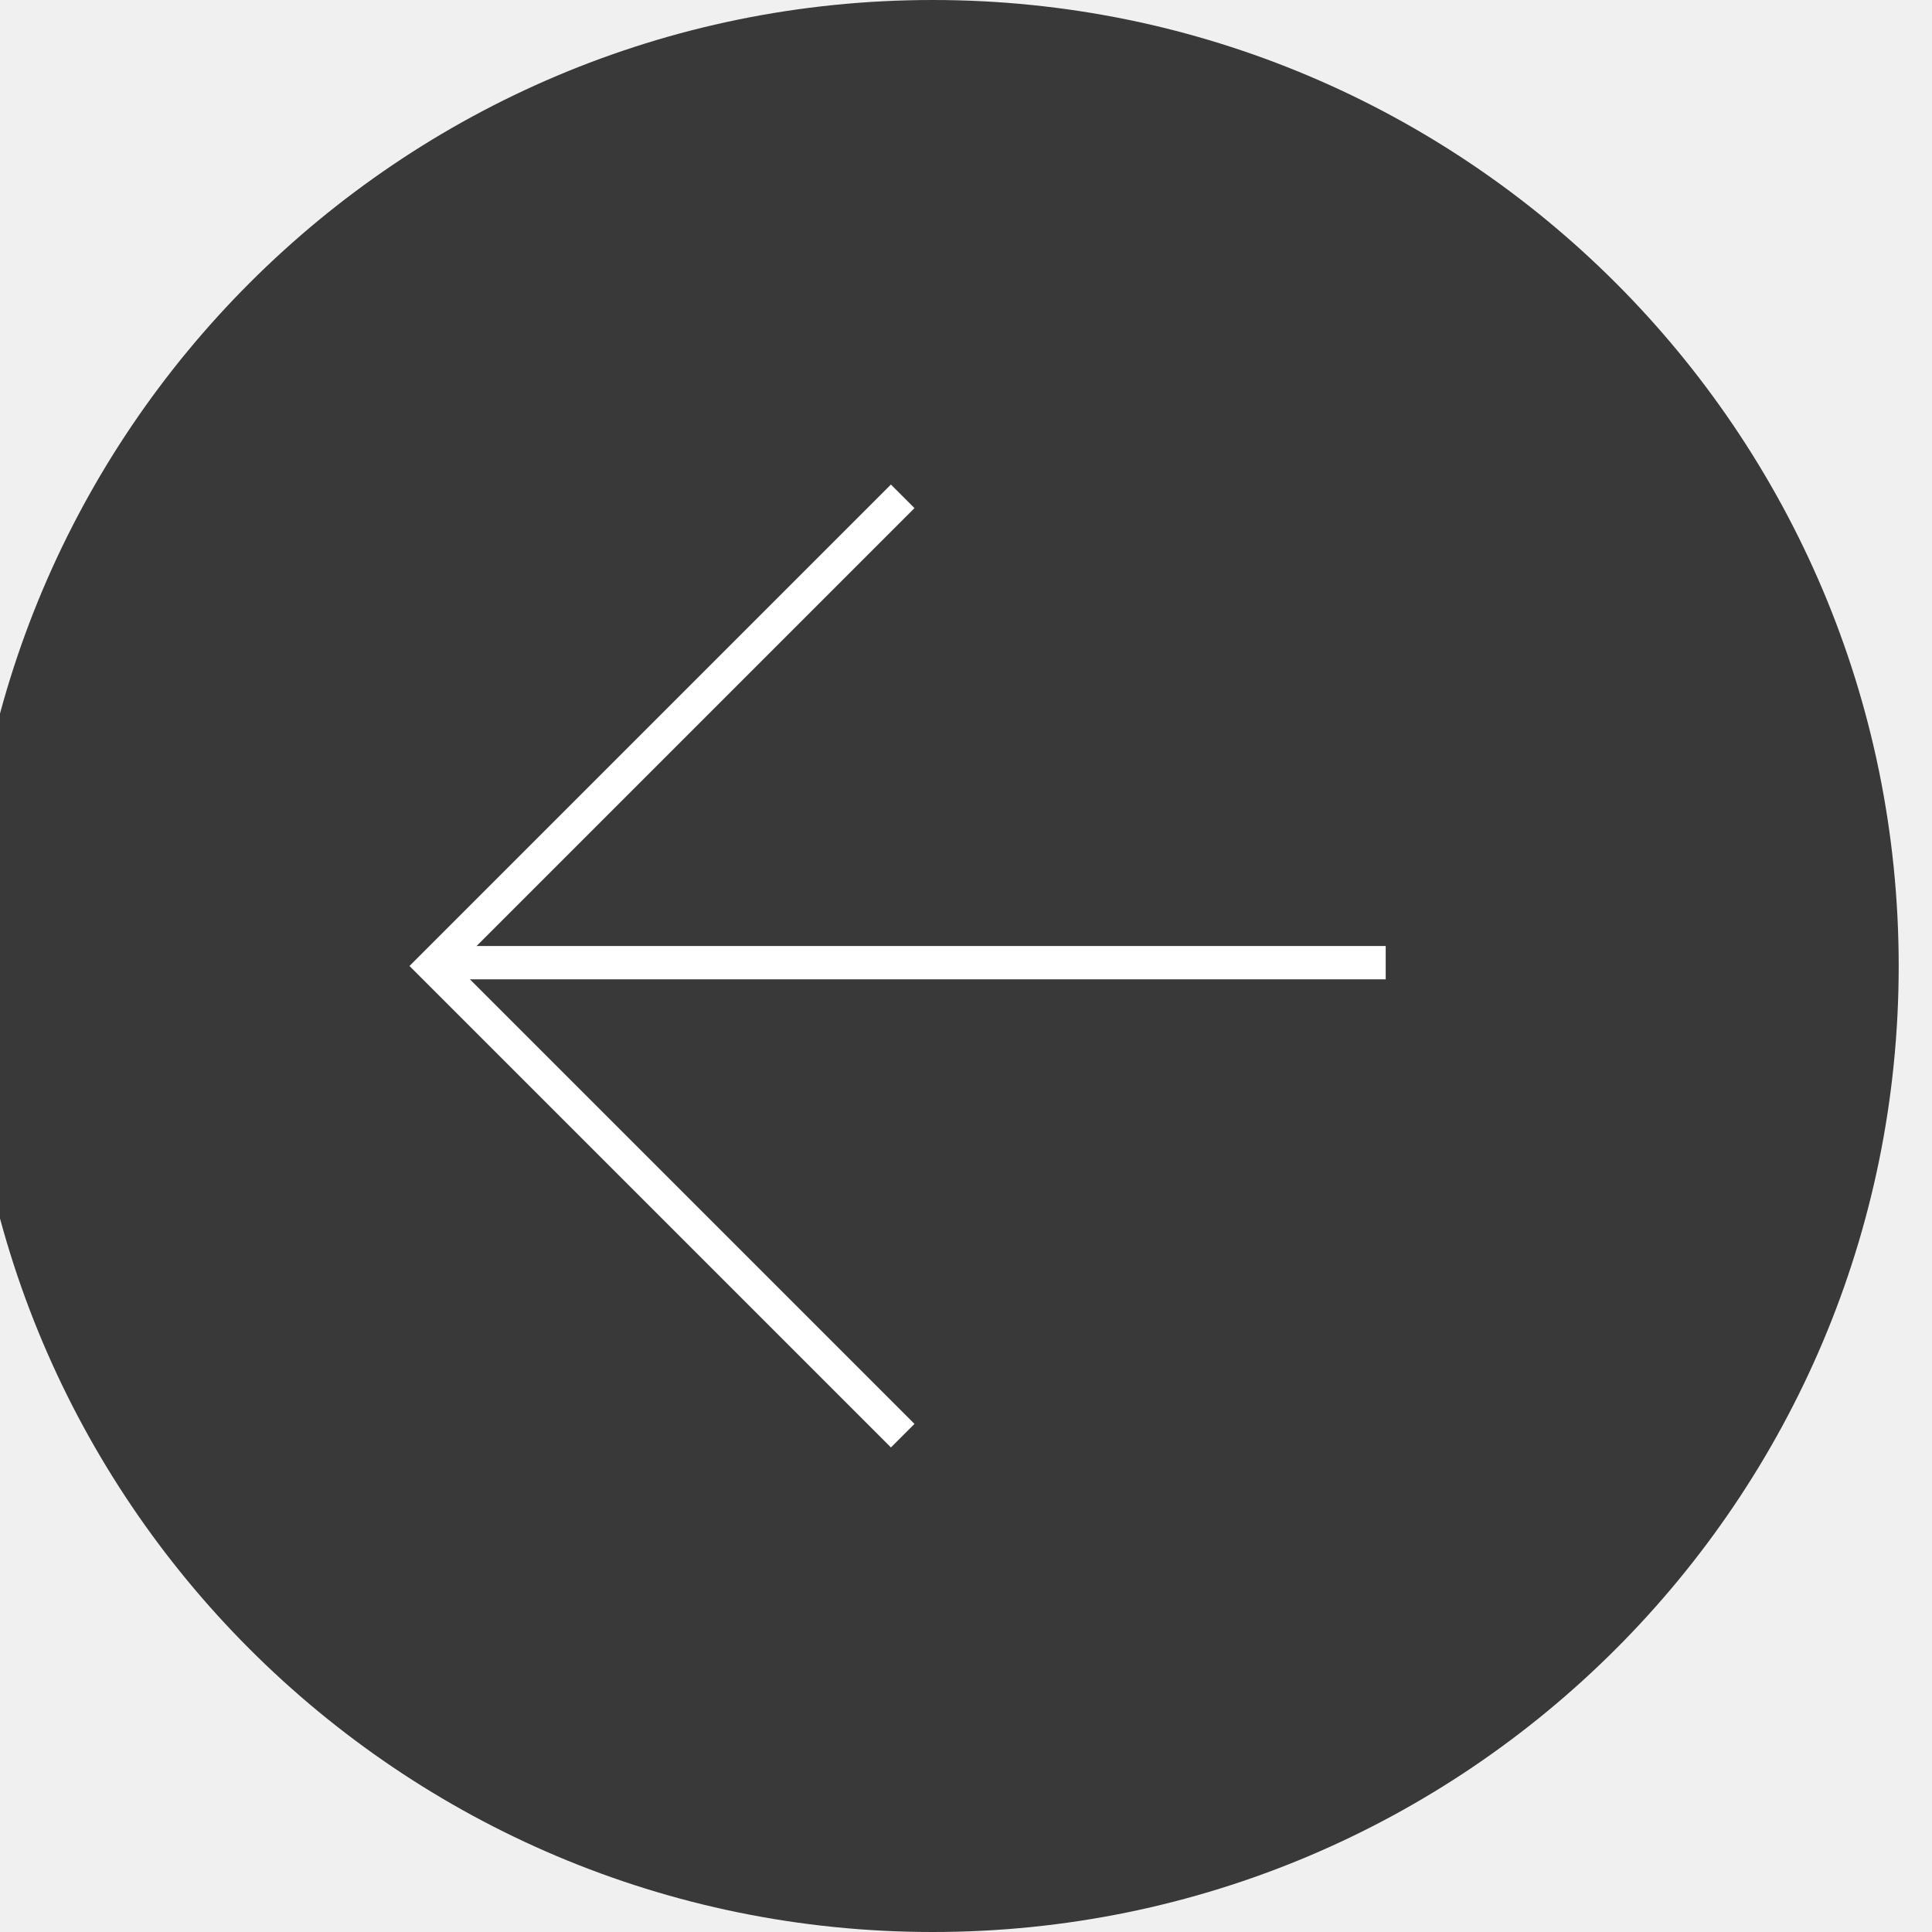
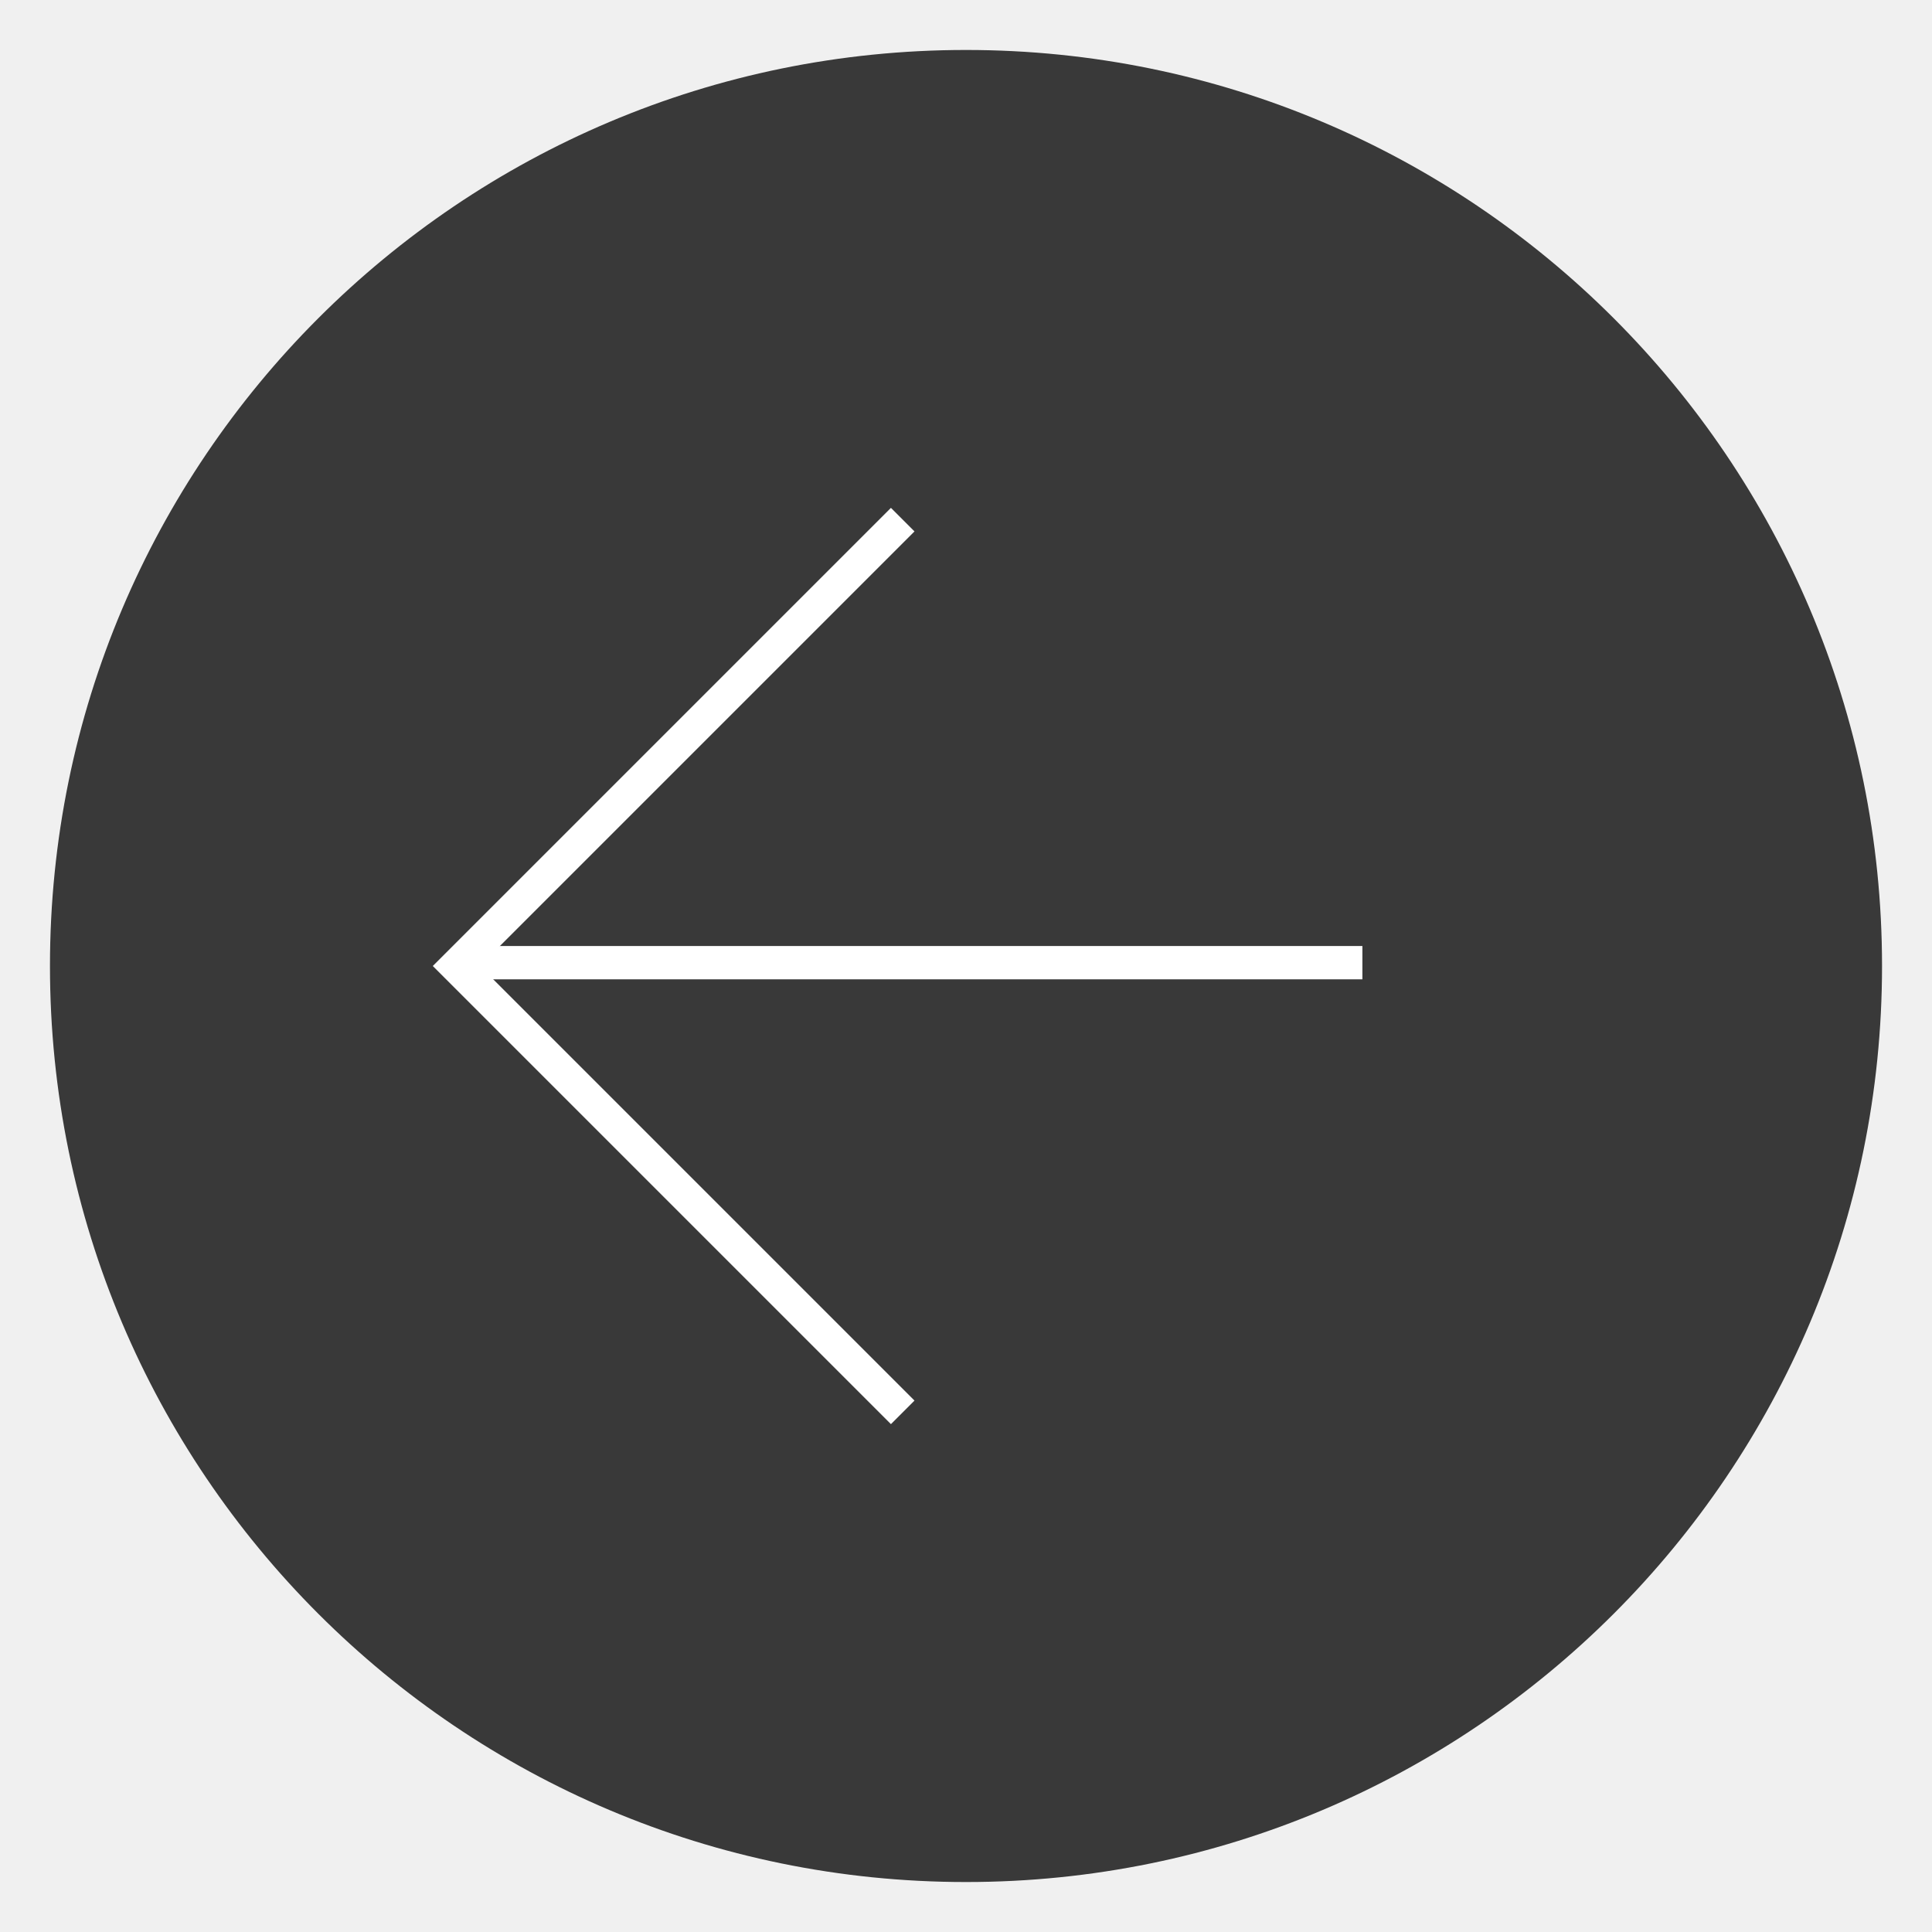
<svg xmlns="http://www.w3.org/2000/svg" id="Layer_1" version="1.1" viewBox="0 0 58 58">
  <defs>
    <style>
-       .st0, .st1, .st2, .st3 {
-         fill: none;
-       }
- 
-       .st1 {
-         clip-path: url(#clippath-1);
-       }
- 
-       .st2 {
-         clip-path: url(#clippath);
-       }
- 
-       .st4 {
+       .st0 {
        fill: #252525;
        fill-opacity: .9;
      }

-       .st3 {
+       .st1 {
+         fill: none;
        stroke: #fff;
      }
    </style>
-     <clipPath id="clippath">
-       <polygon class="st0" points="56 57 55 57 56 56 56 57" />
-     </clipPath>
-     <clipPath id="clippath-1">
-       <polygon class="st2" points="58 59 59 59 58 60 58 59" />
-     </clipPath>
-     <clipPath id="clippath-2">
-       <circle class="st1" cx="28" cy="29" r="29" />
-     </clipPath>
  </defs>
-   <circle class="st4" cx="28" cy="29" r="29" />
-   <path class="st3" d="M27.1,43.1l-14.1-14.1,14.1-14.1" />
-   <line class="st3" x1="13.4" y1="28.9" x2="41.6" y2="28.9" />
+   <circle class="st0" cx="29" cy="29" r="27.5" />
+   <path class="st1" d="M27.1,42.4l-13.4-13.4,13.4-13.4" />
+   <line class="st1" x1="14.2" y1="28.9" x2="40.9" y2="28.9" />
</svg>
